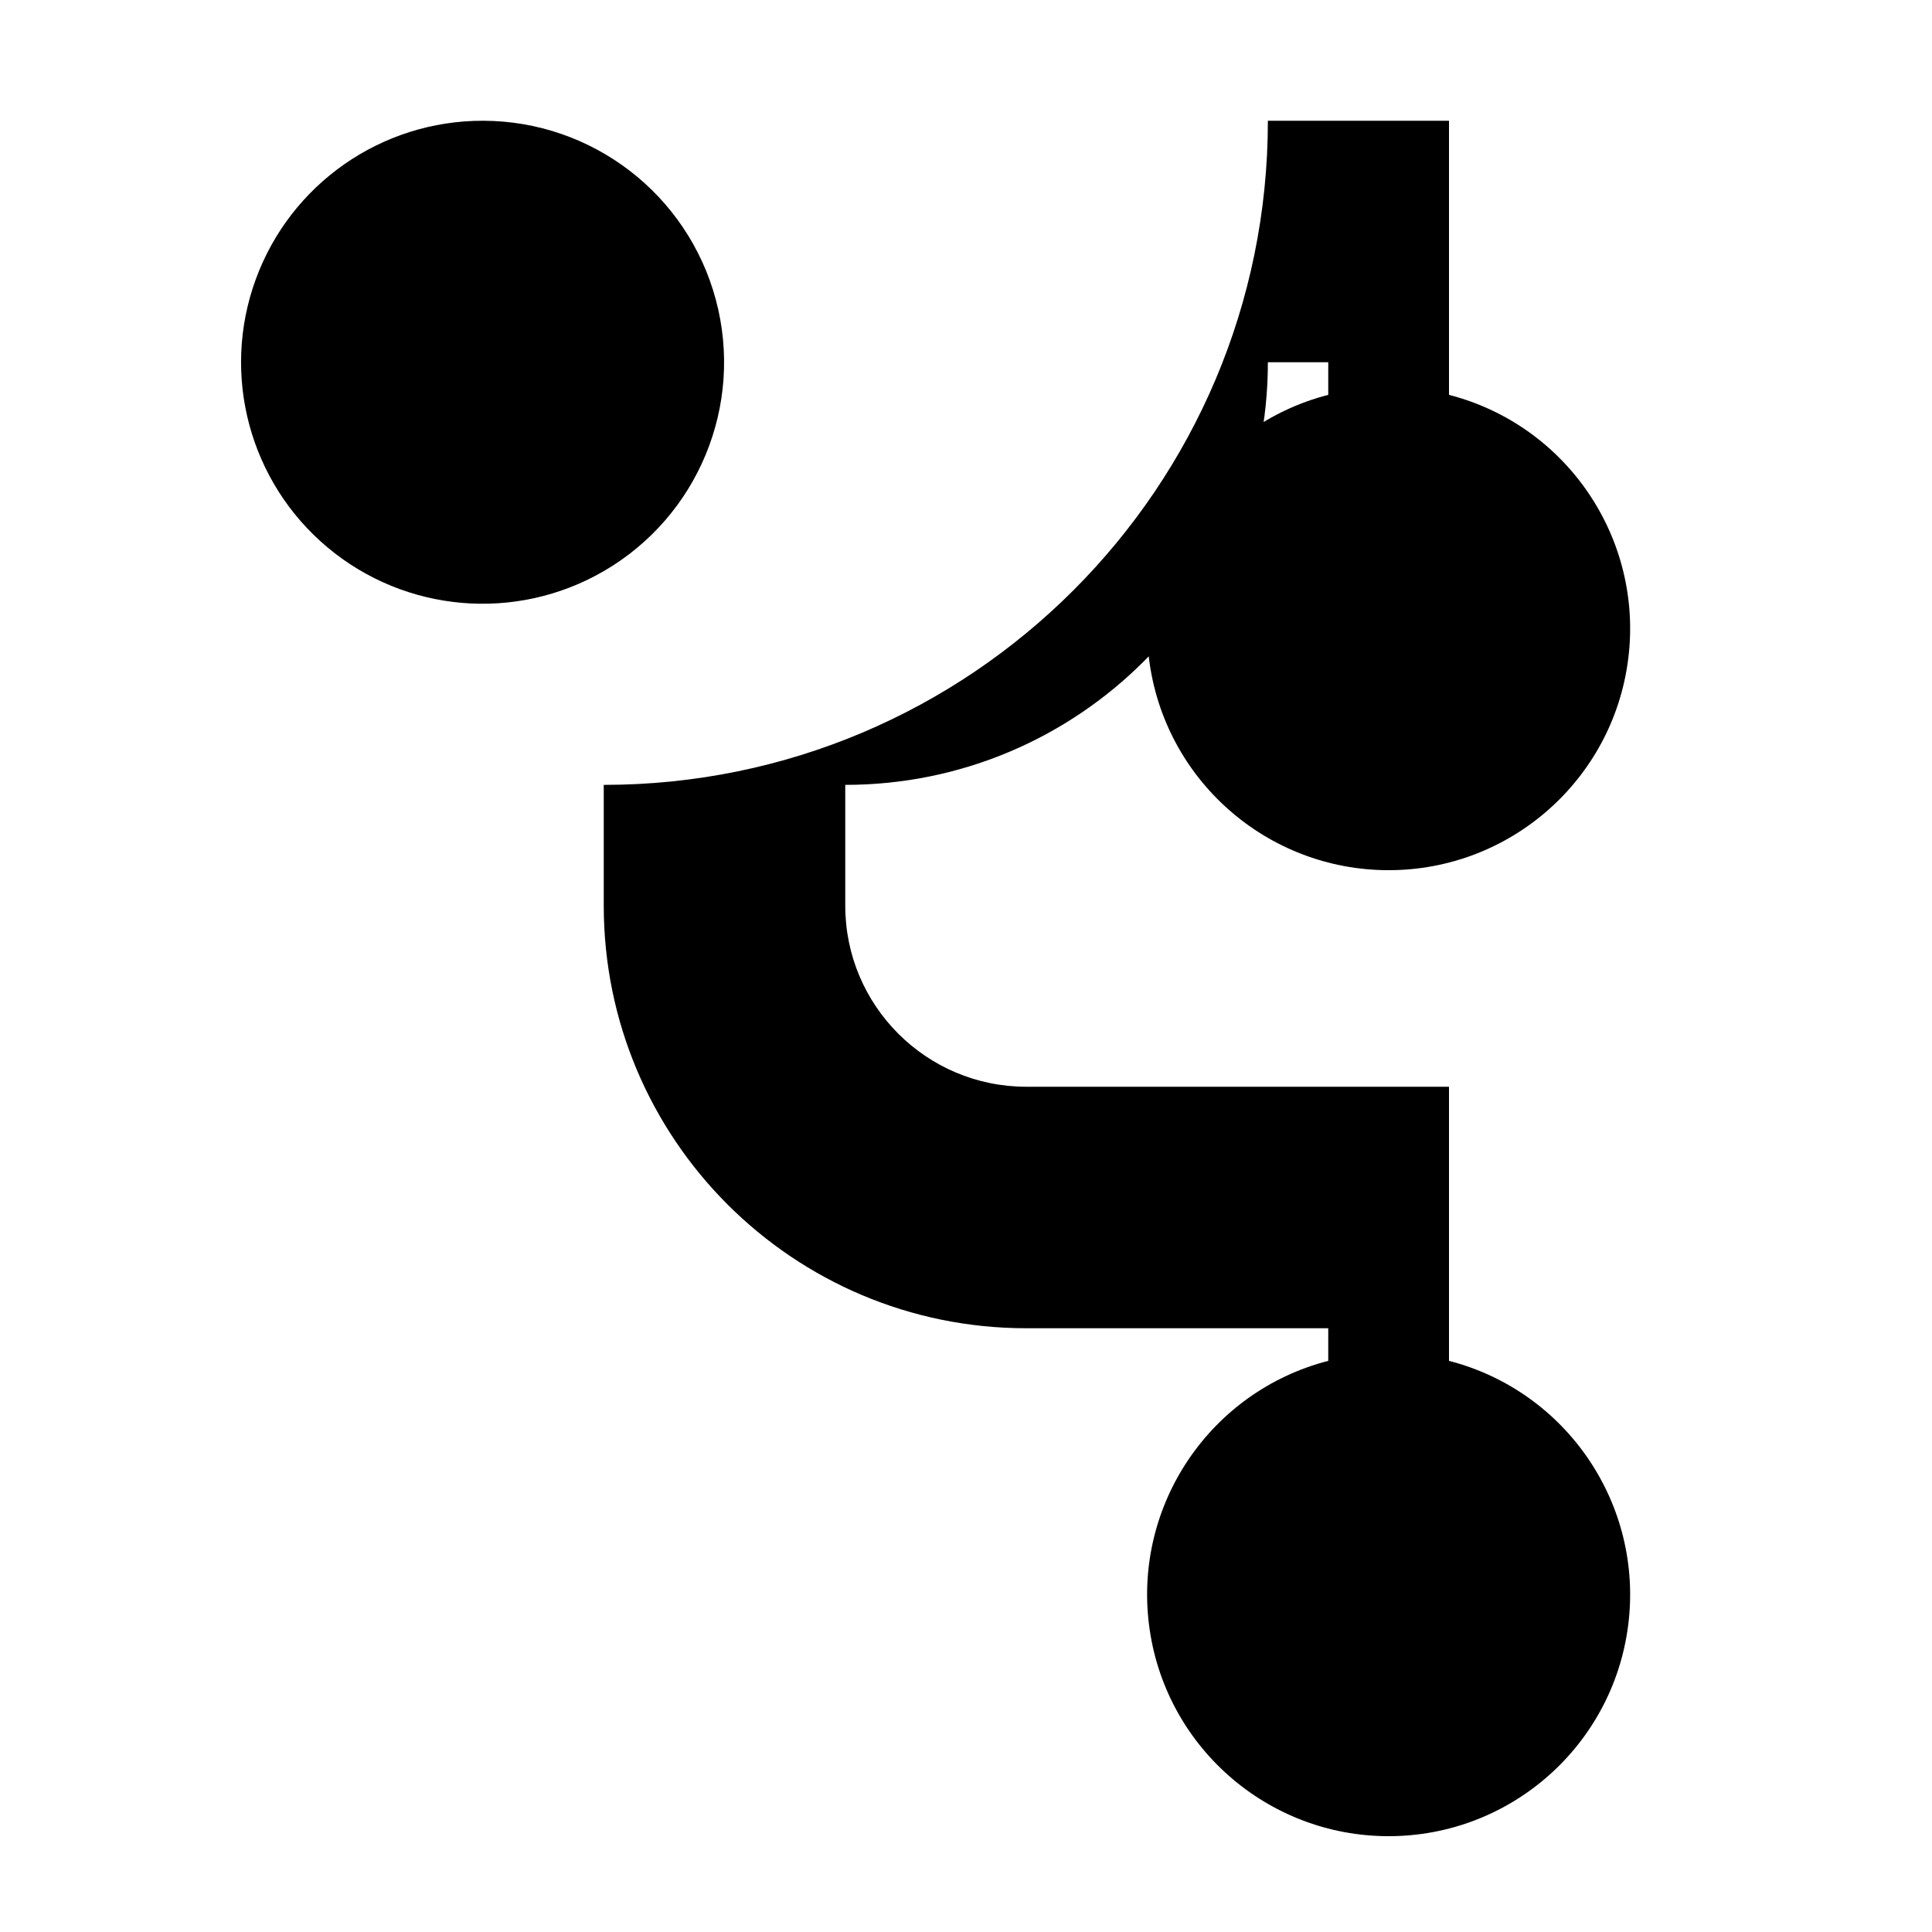
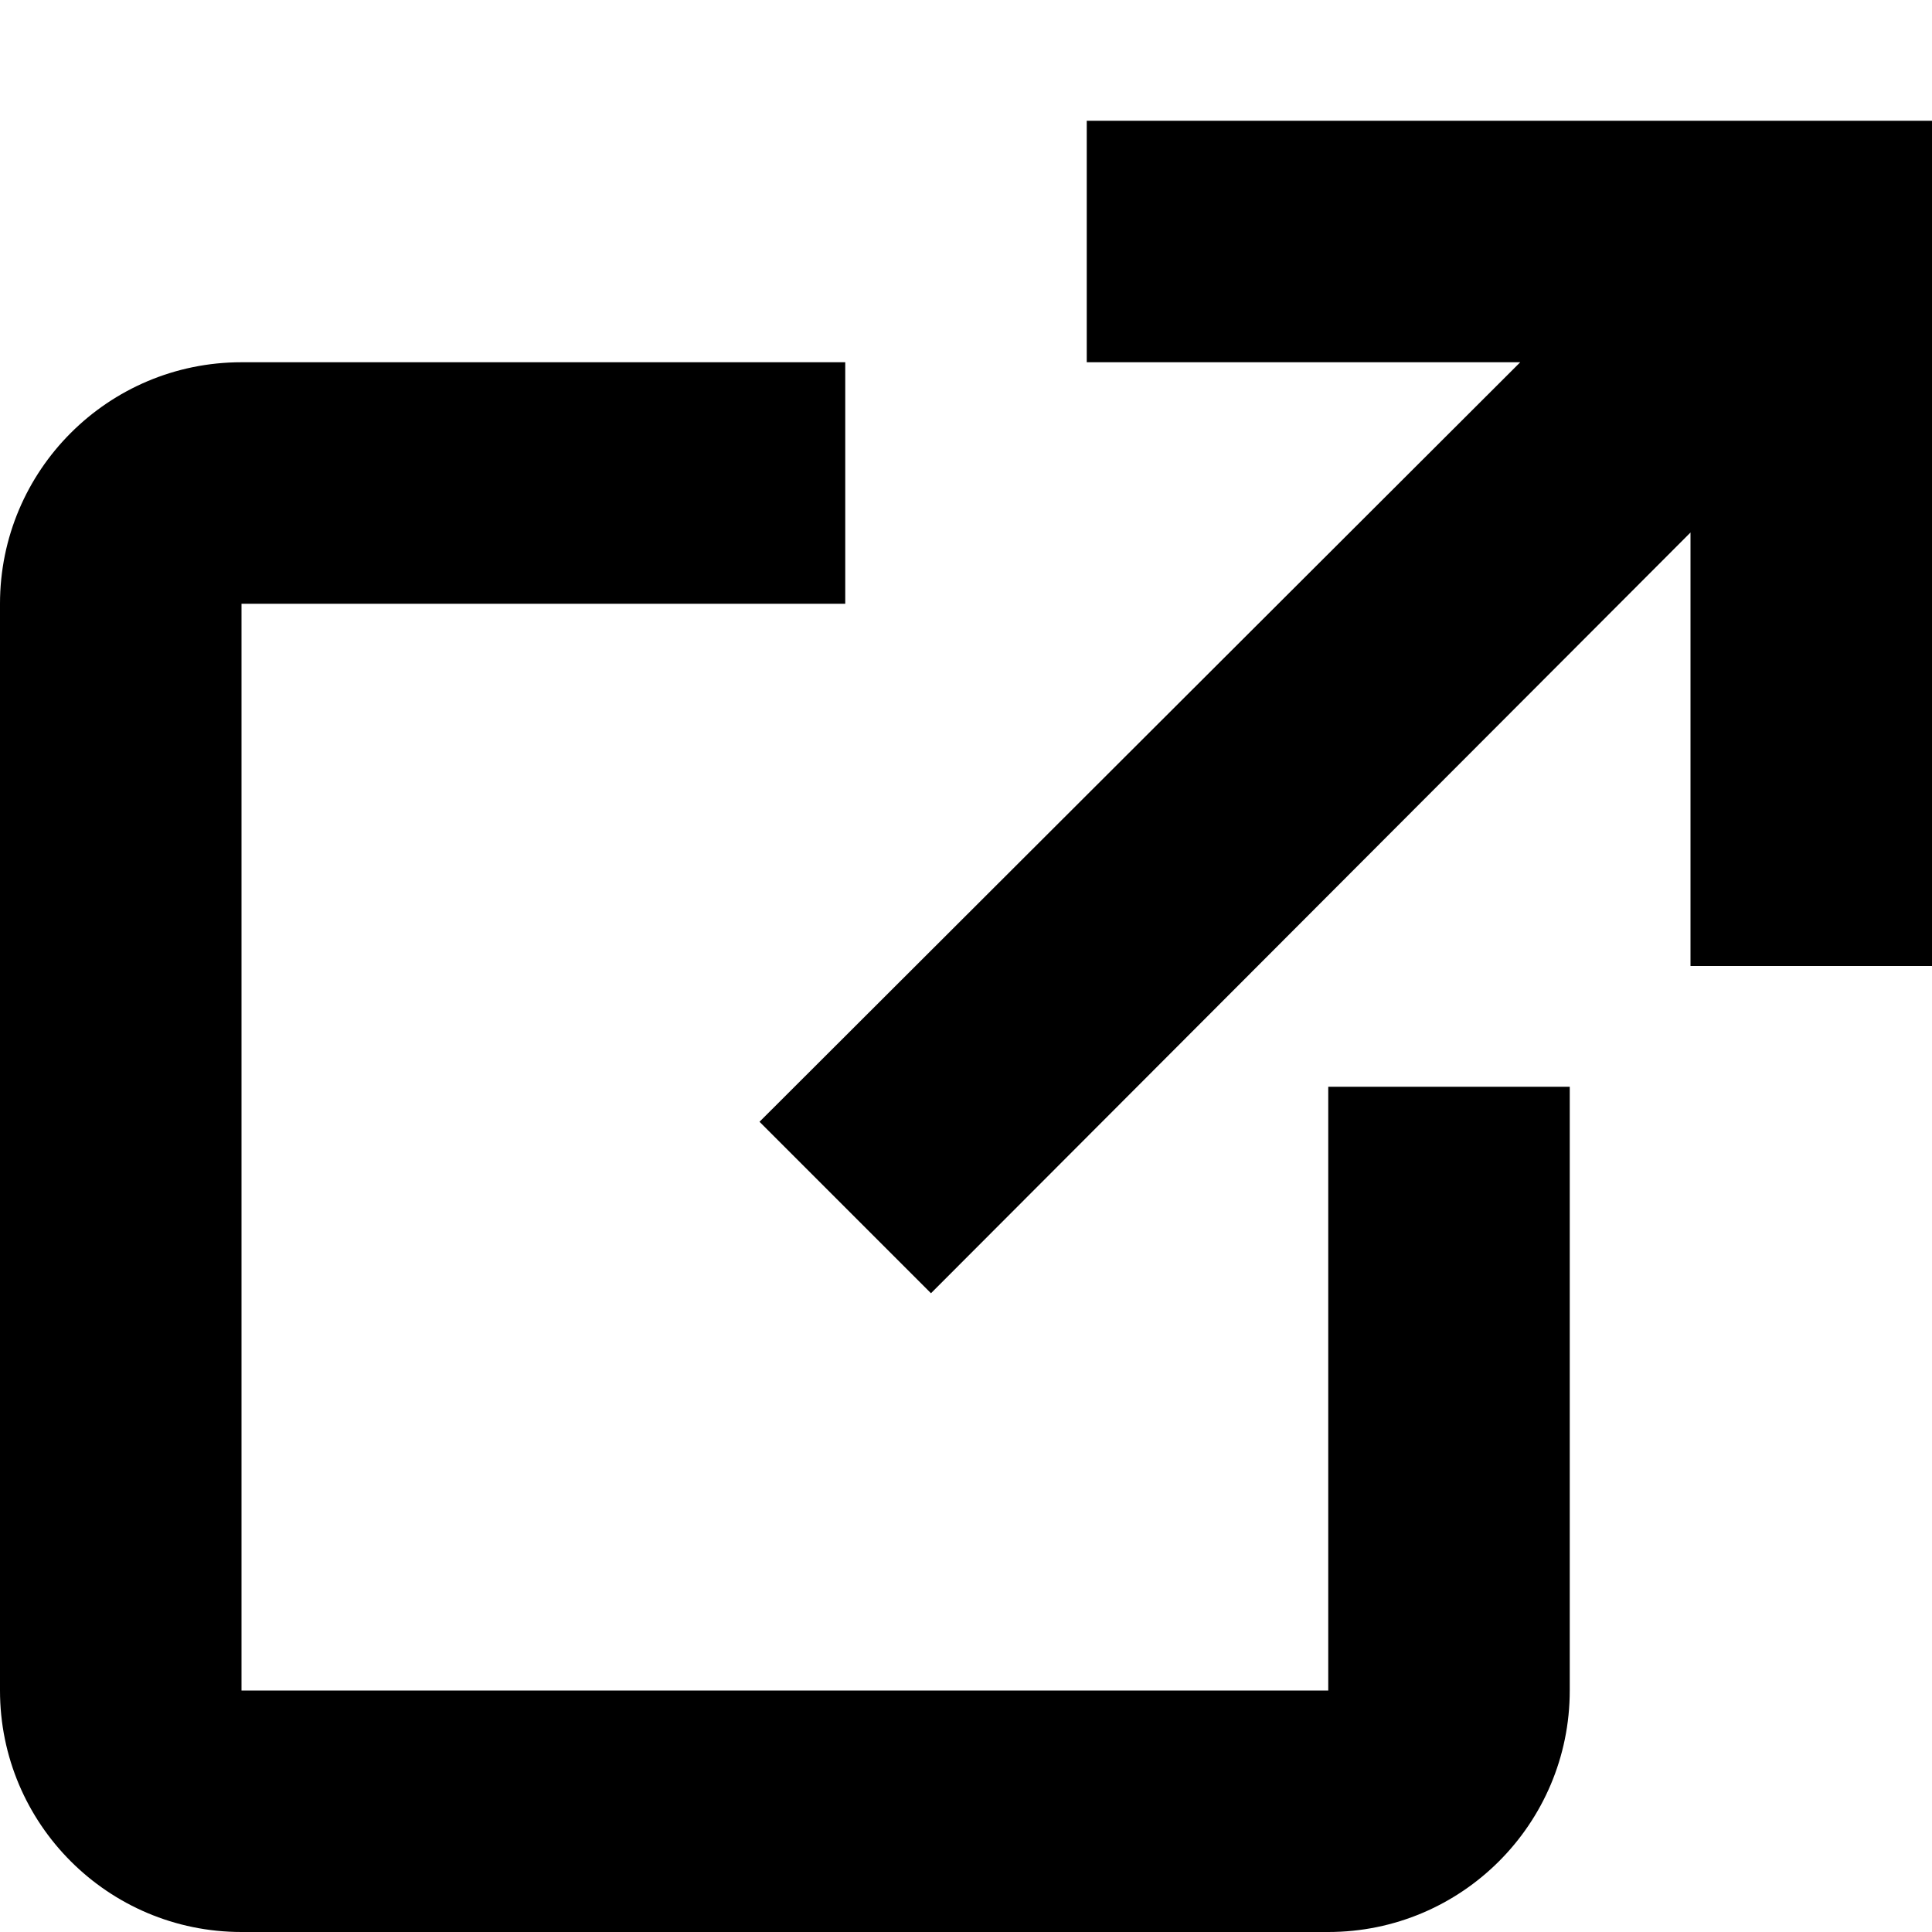
<svg xmlns="http://www.w3.org/2000/svg" width="16" height="16" viewBox="0 0 16 16">
-   <path fill="currentColor" d="M4 1a2 2 0 1 0 1 3.73V7.5A3.5 3.5 0 0 0 8.5 11H11v.27a2 2 0 1 0 1 0V9H8.5A1.5 1.5 0 0 1 7 7.5v-1A3.5 3.5 0 0 0 10.5 3H11v.27a2 2 0 1 0 1 0V1h-1.5A5.5 5.5 0 0 1 5 6.5V4.73A2 2 0 0 0 4 1Z" />
+   <path fill="currentColor" d="M9 1v2h3.59L6.29 9.29l1.42 1.42L14 4.41V8h2V1H9ZM2 3a2 2 0 0 0-2 2v9a2 2 0 0 0 2 2h9a2 2 0 0 0 2-2v-5h-2v5H2V5h5V3H2Z" />
</svg>
